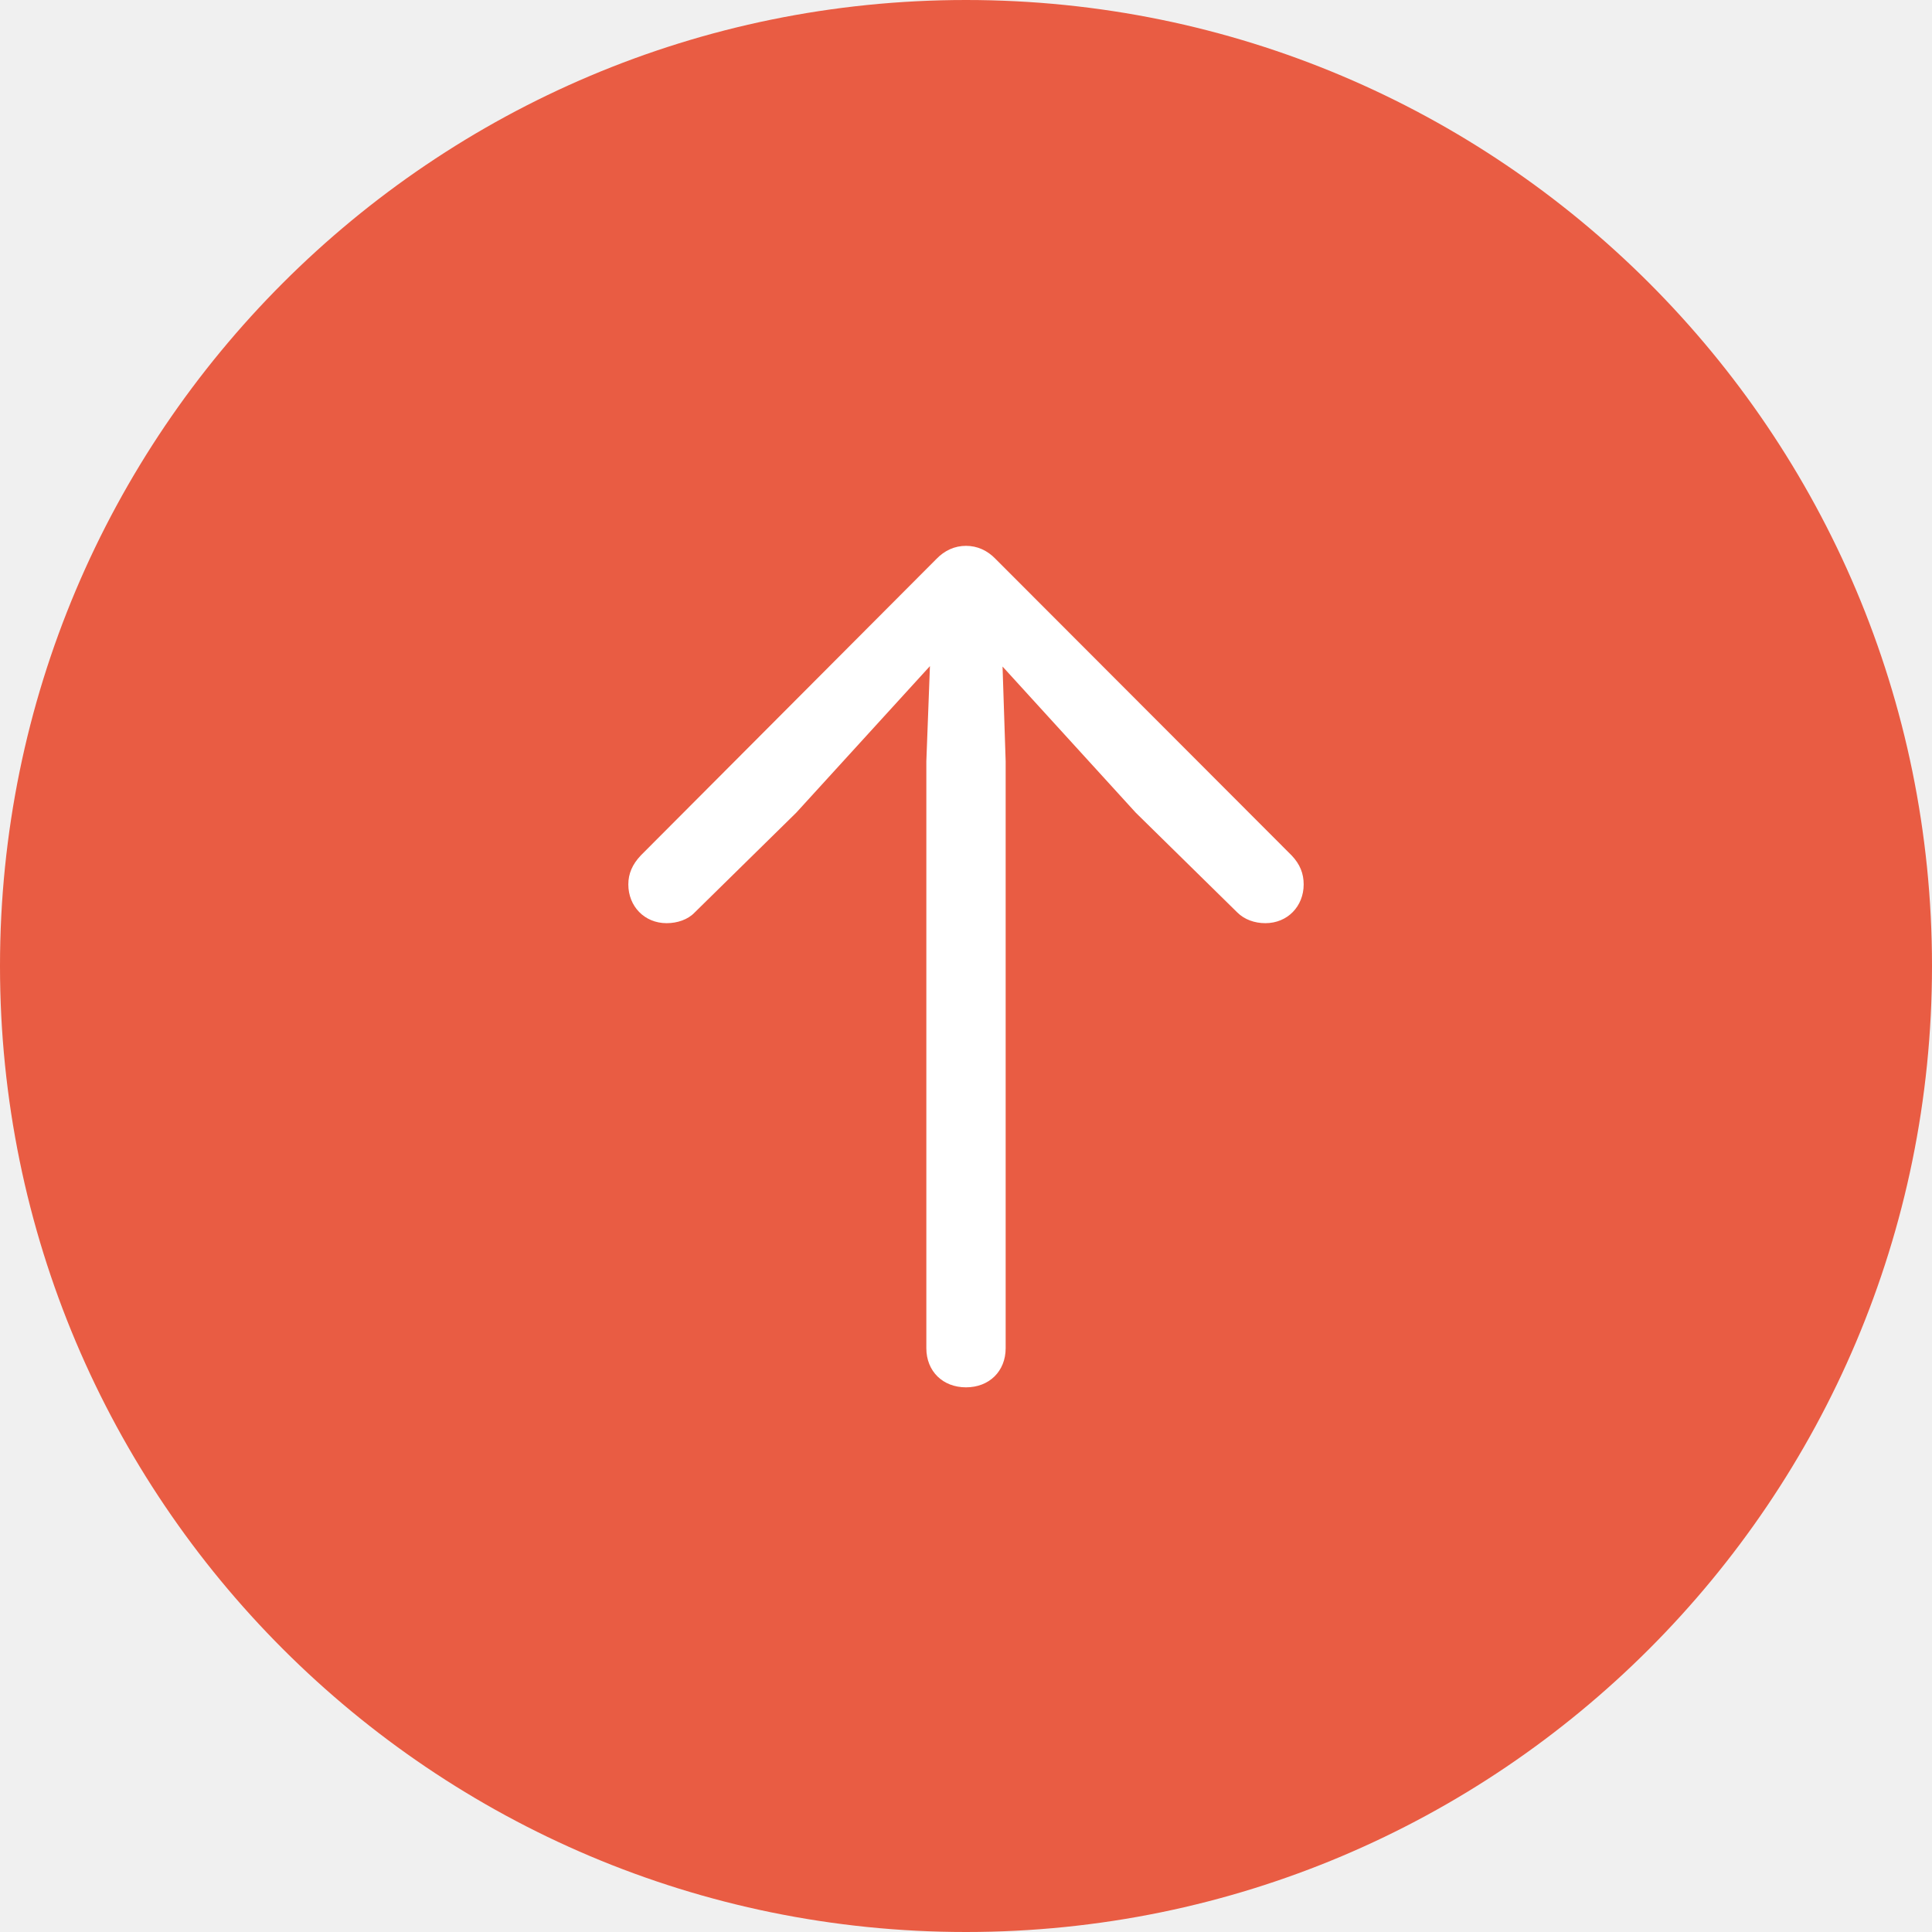
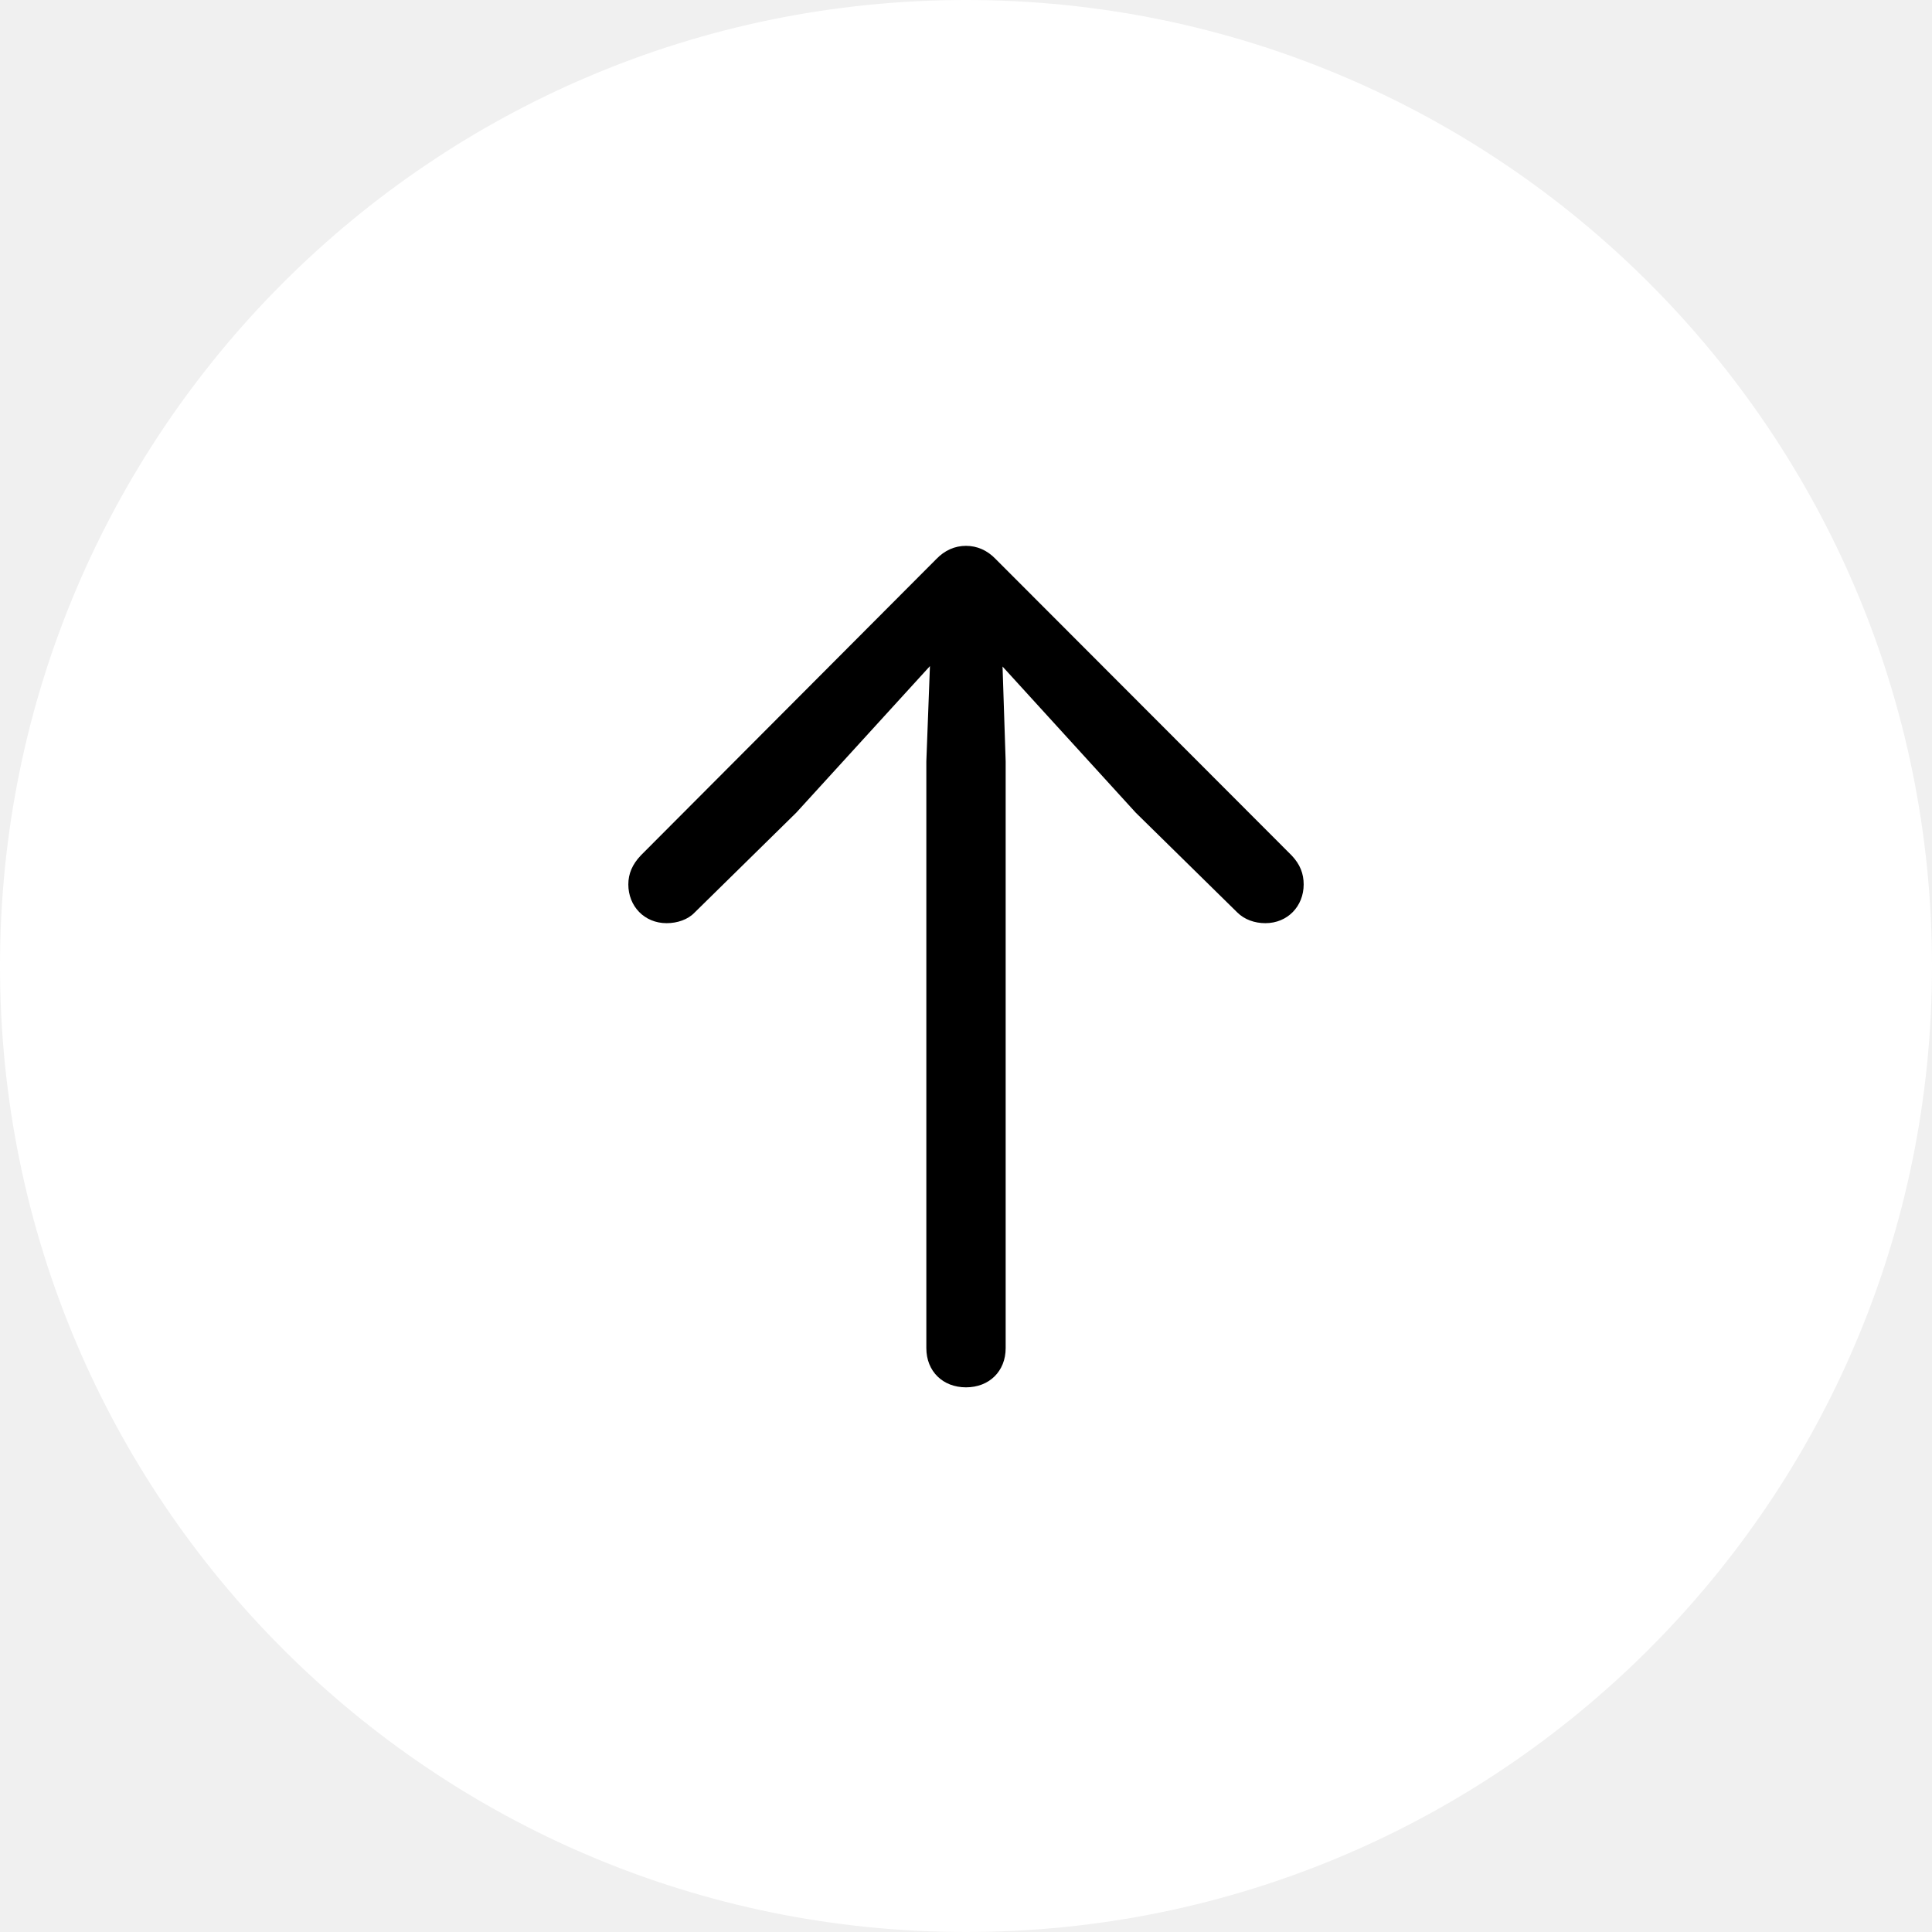
<svg xmlns="http://www.w3.org/2000/svg" width="36" height="36" viewBox="0 0 36 36" fill="none">
-   <rect width="36" height="36" rx="18" fill="#E95C43" />
-   <path d="M18 25.851C18.432 25.851 18.739 25.552 18.739 25.121V14.188L18.681 12.42L21.163 15.143L23.055 17.002C23.188 17.135 23.379 17.202 23.578 17.202C23.993 17.202 24.292 16.886 24.292 16.48C24.292 16.28 24.226 16.106 24.068 15.94L18.556 10.42C18.398 10.254 18.207 10.171 18 10.171C17.793 10.171 17.602 10.254 17.444 10.42L11.94 15.94C11.783 16.106 11.708 16.28 11.708 16.48C11.708 16.886 12.007 17.202 12.422 17.202C12.621 17.202 12.82 17.135 12.945 17.002L14.837 15.143L17.328 12.412L17.261 14.188V25.121C17.261 25.552 17.568 25.851 18 25.851Z" fill="white" />
+   <rect width="36" height="36" rx="18" fill="#FFF" />
+   <path d="M18 25.851C18.432 25.851 18.739 25.552 18.739 25.121V14.188L18.681 12.42L21.163 15.143L23.055 17.002C23.188 17.135 23.379 17.202 23.578 17.202C23.993 17.202 24.292 16.886 24.292 16.48C24.292 16.28 24.226 16.106 24.068 15.94L18.556 10.42C18.398 10.254 18.207 10.171 18 10.171C17.793 10.171 17.602 10.254 17.444 10.42L11.94 15.94C11.783 16.106 11.708 16.28 11.708 16.48C11.708 16.886 12.007 17.202 12.422 17.202C12.621 17.202 12.82 17.135 12.945 17.002L14.837 15.143L17.328 12.412L17.261 14.188V25.121C17.261 25.552 17.568 25.851 18 25.851Z" fill="#000" />
</svg>
